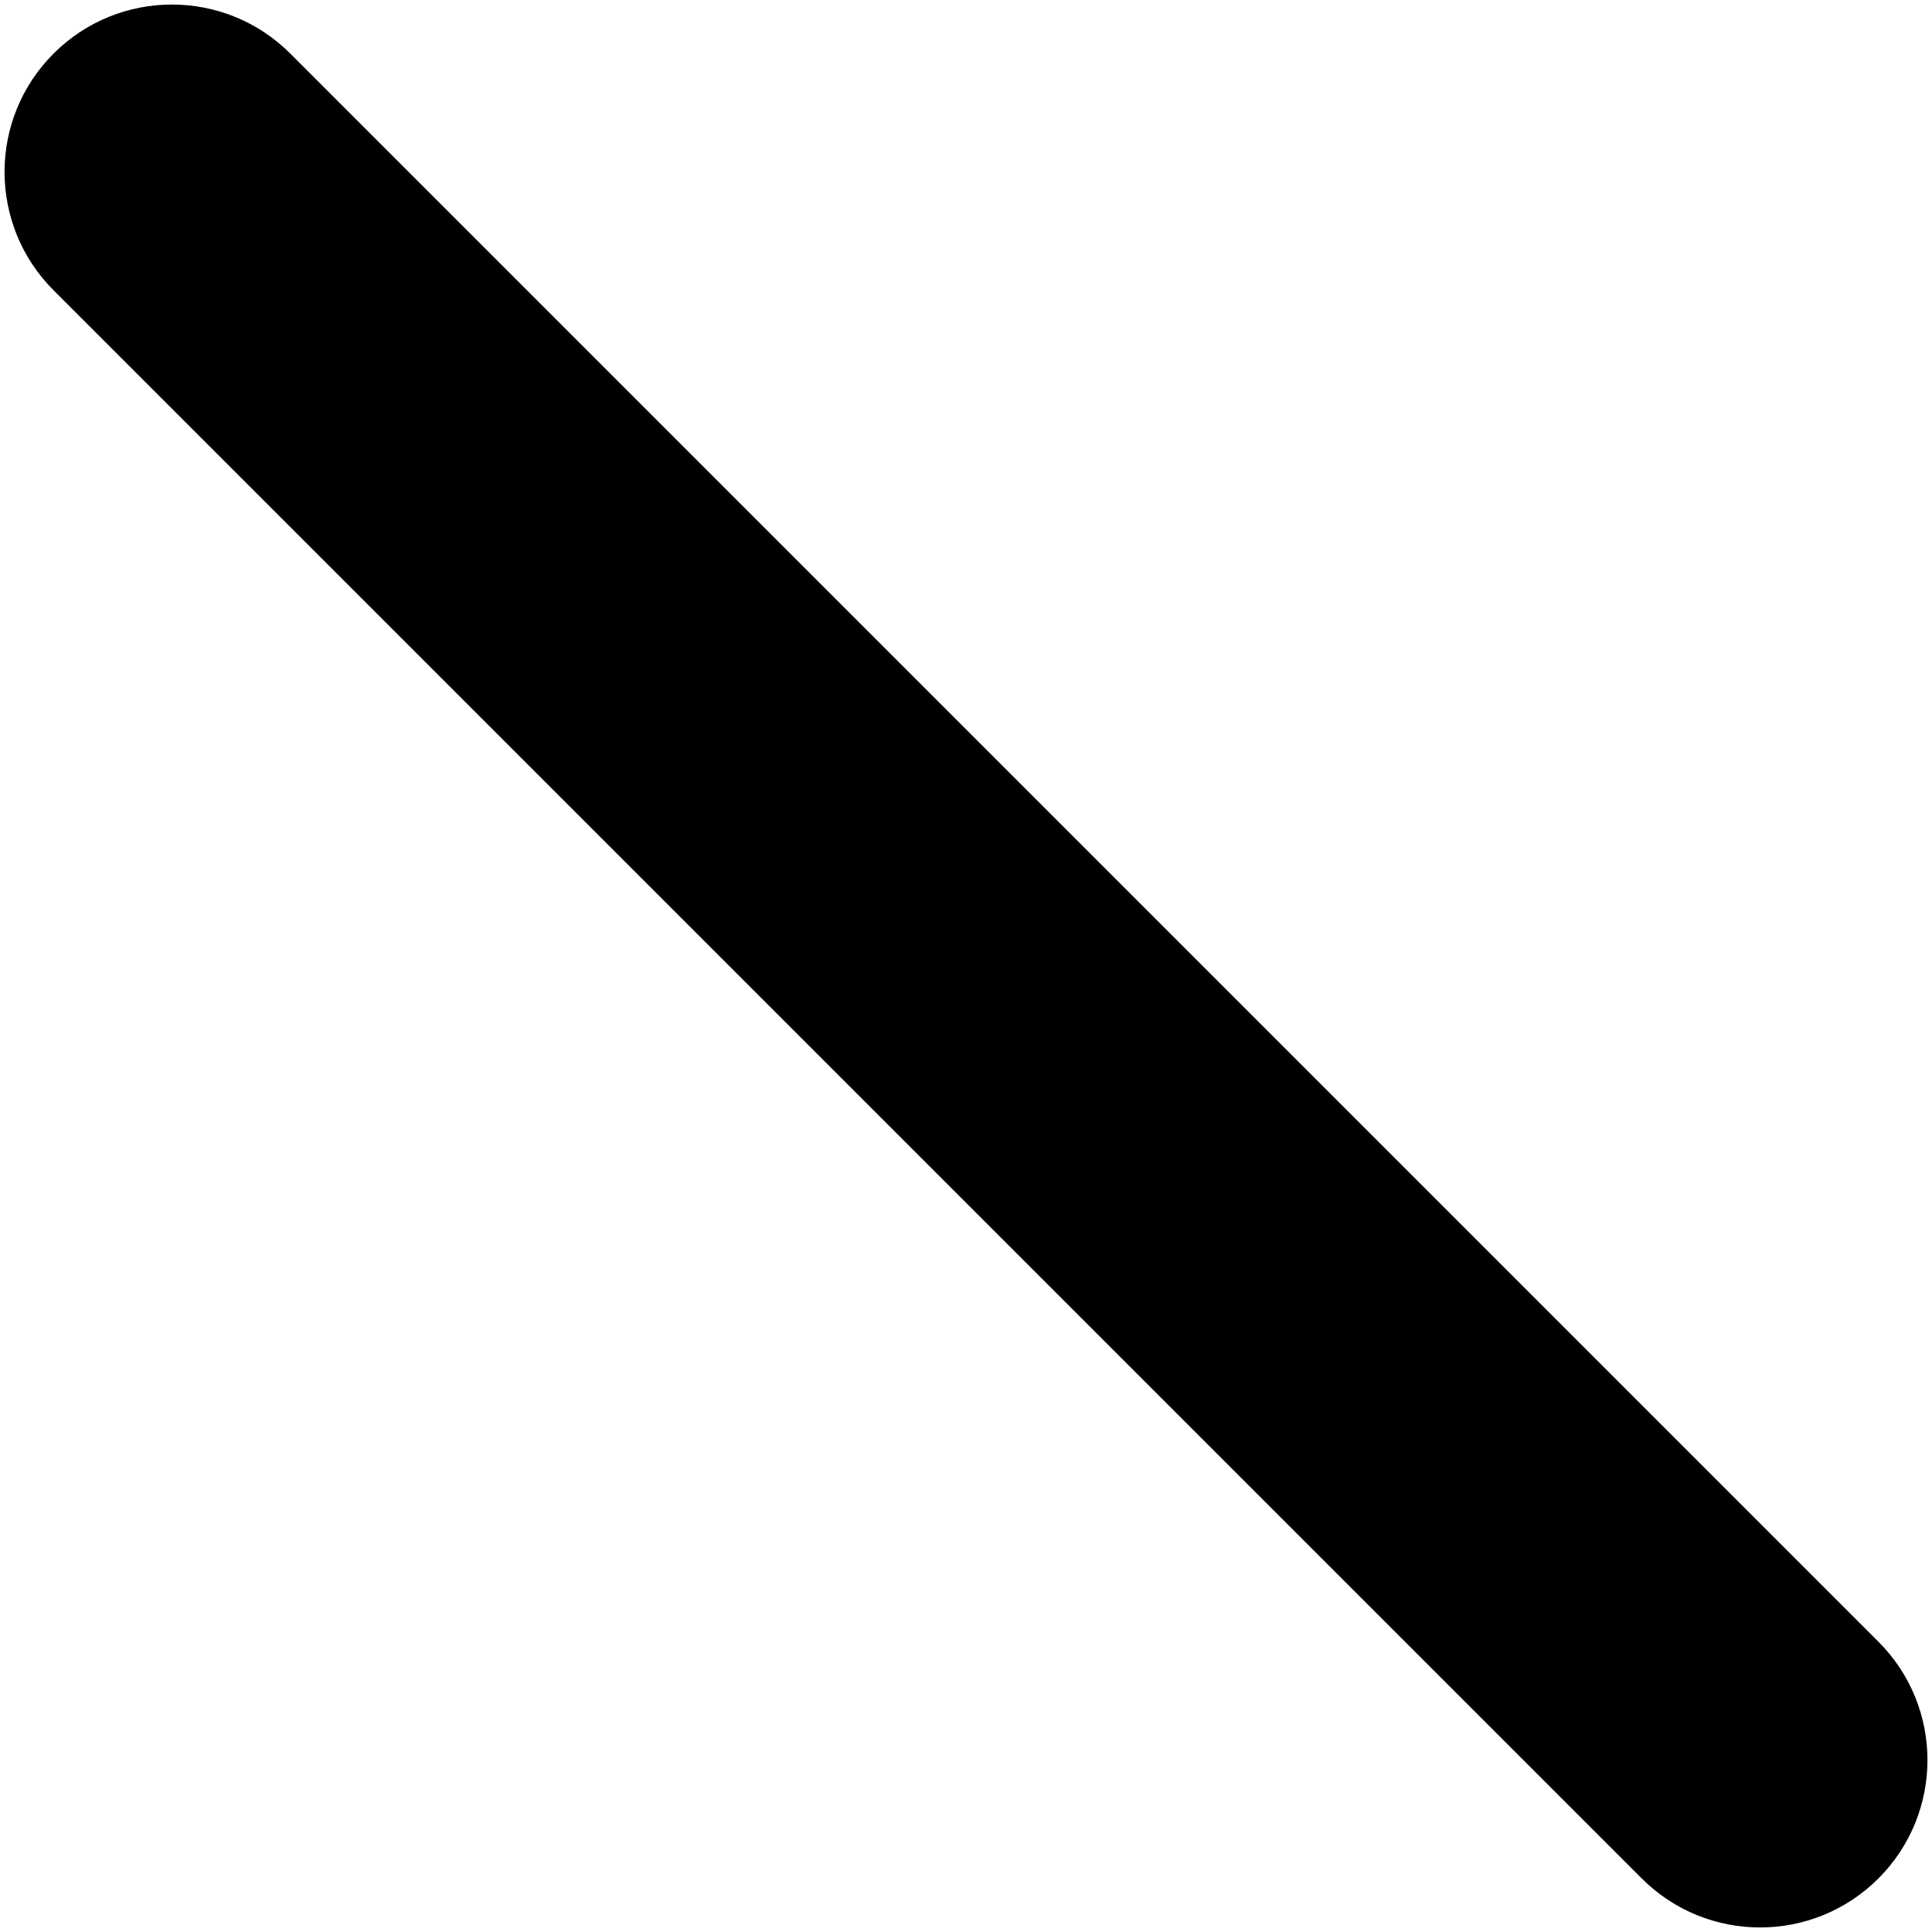
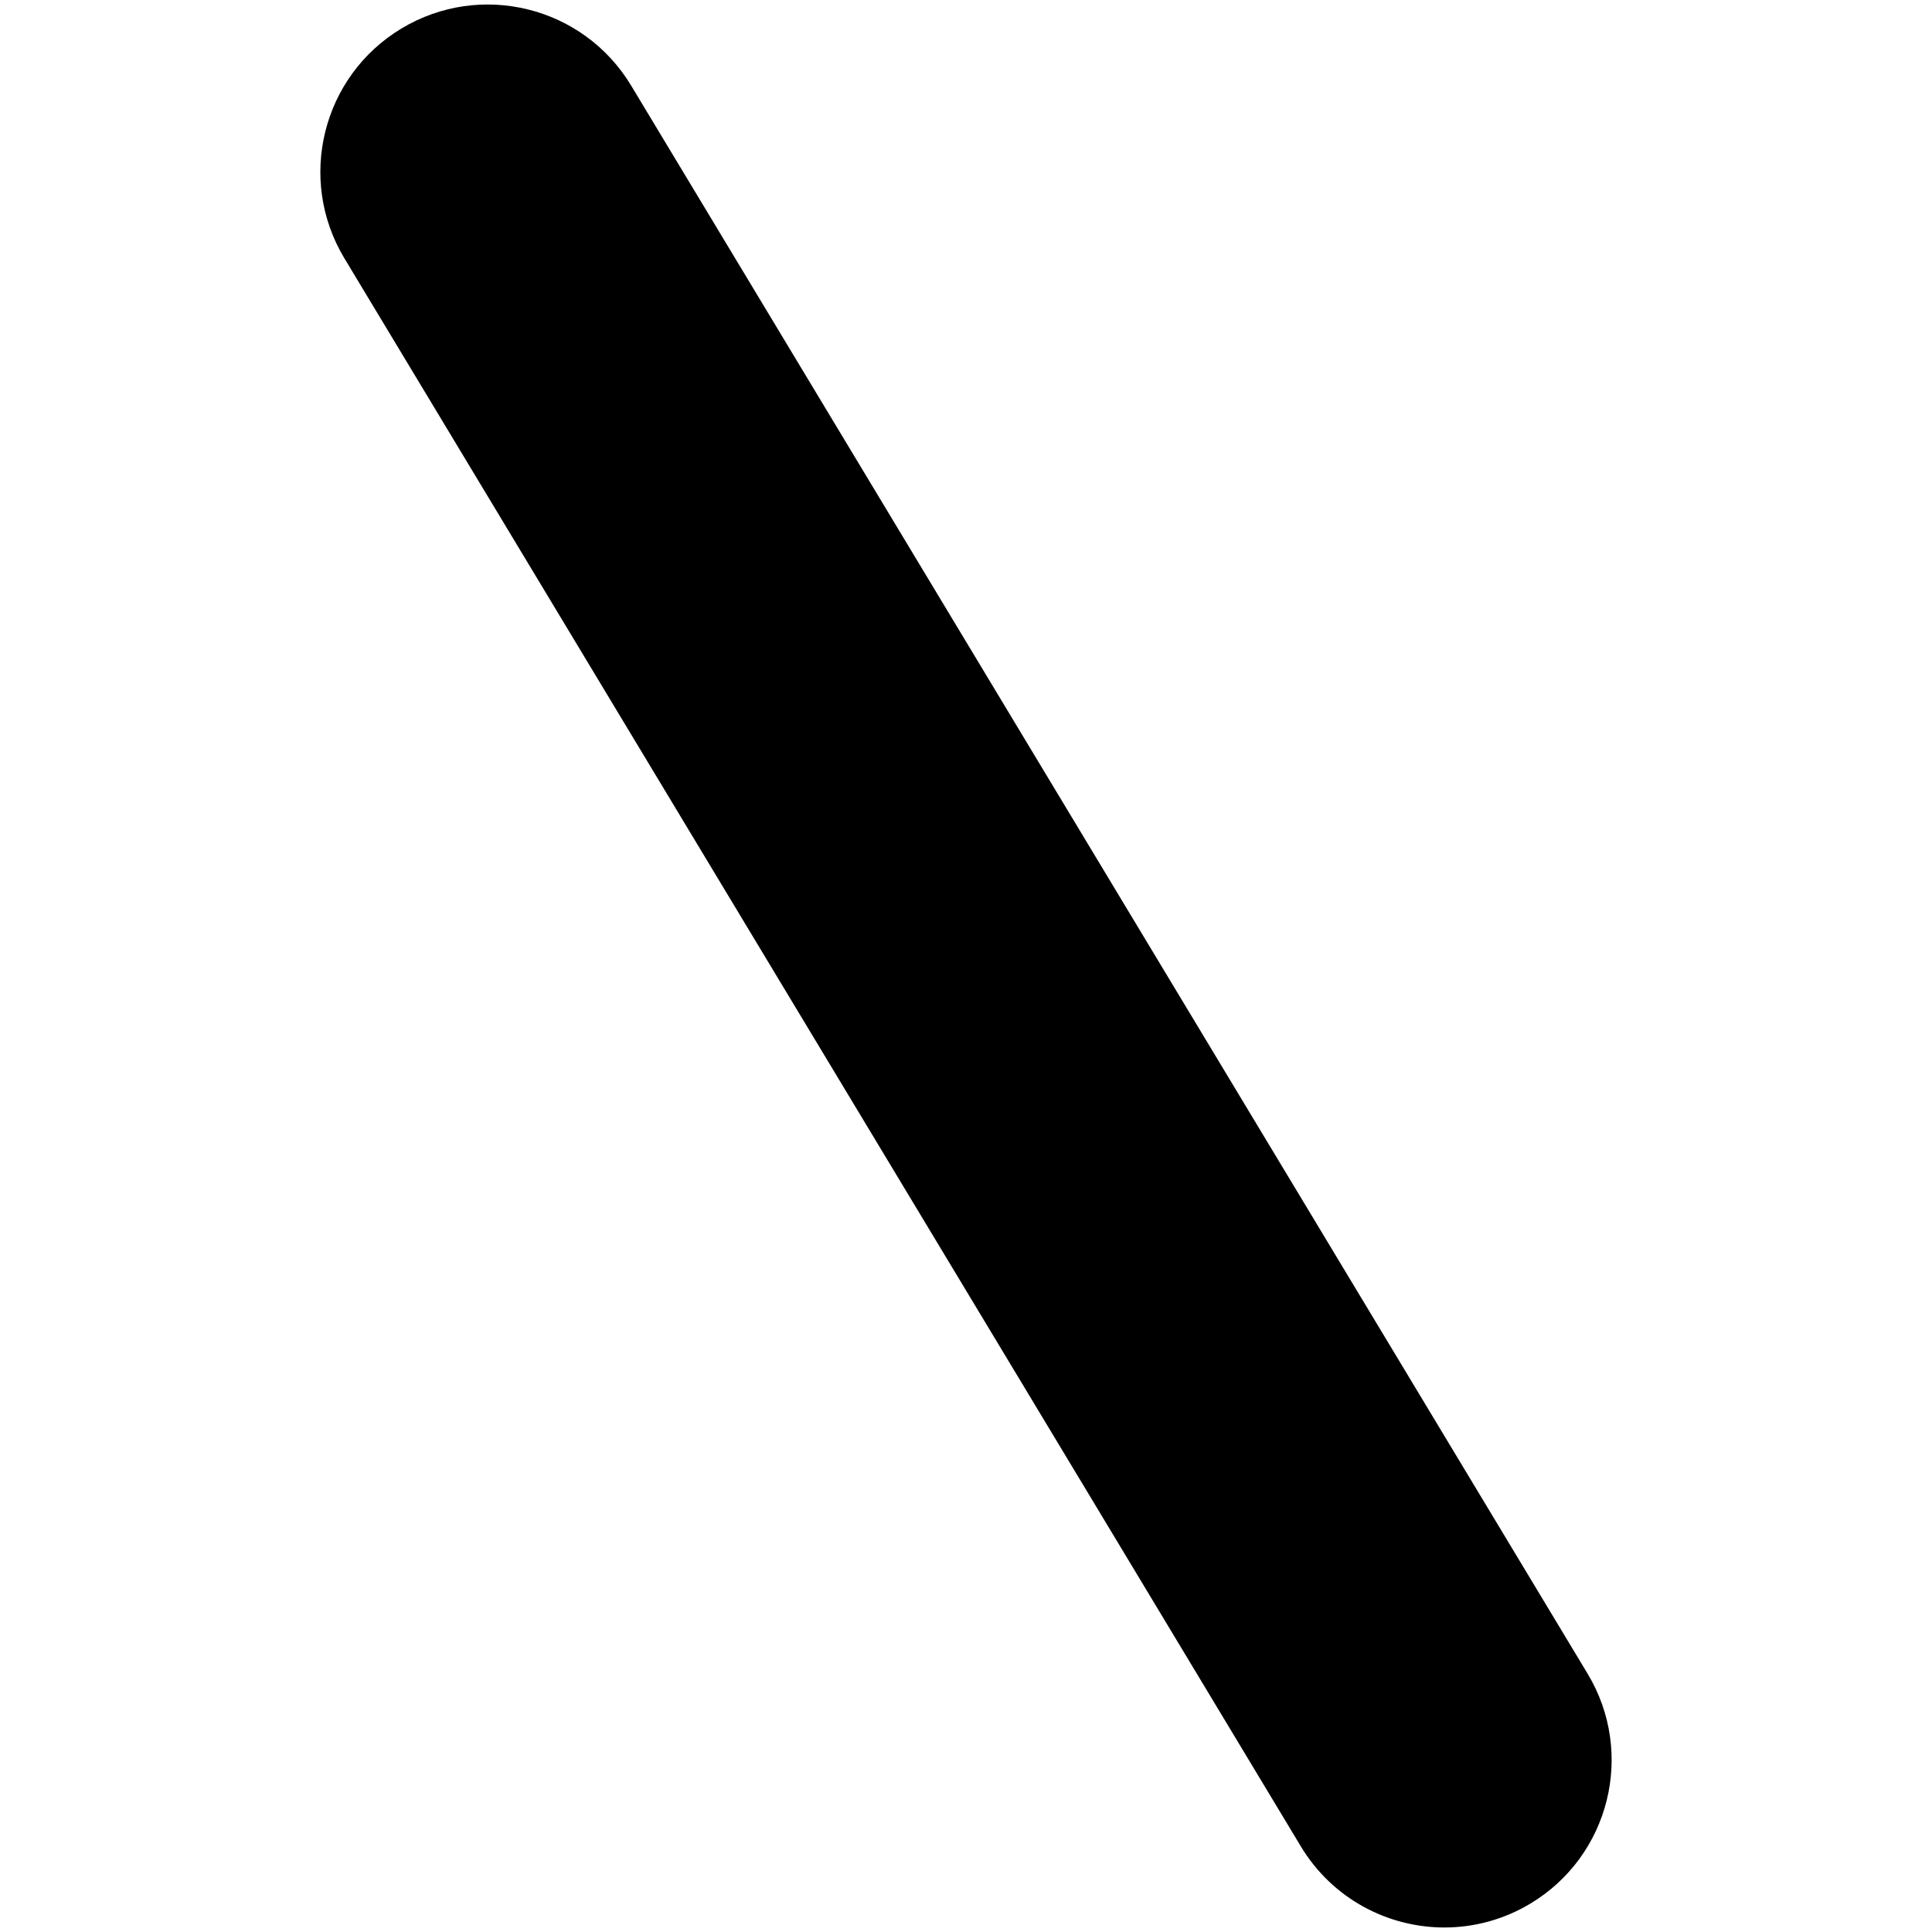
- <svg xmlns="http://www.w3.org/2000/svg" version="1.0" id="Layer_1" x="0px" y="0px" width="202px" height="202px" viewBox="0 0 202 202" enable-background="new 0 0 202 202" xml:space="preserve">
+ <svg xmlns="http://www.w3.org/2000/svg" version="1.1" id="Layer_1" x="0px" y="0px" width="202px" height="202px" viewBox="0 0 202 202" enable-background="new 0 0 202 202" xml:space="preserve">
  <g>
-     <path fill="none" stroke="#000000" stroke-width="35" stroke-linecap="round" stroke-linejoin="round" stroke-miterlimit="3" d="   M579.85,733.8l-80.3,162.3c-25.2-0.198-44.7-10.398-58.5-30.6c-13.898-20.366-20.966-44.7-21.2-73   c-0.198-24.5,5.234-45.066,16.302-61.7" />
+     <path fill="none" stroke="#000000" stroke-width="35" stroke-linecap="round" stroke-linejoin="round" stroke-miterlimit="3" d="   M579.85,733.8l-80.3,162.3c-25.2-0.197-44.7-10.397-58.5-30.6c-13.897-20.366-20.966-44.7-21.2-73   c-0.197-24.5,5.234-45.066,16.303-61.7" />
  </g>
-   <path d="M184.025,201.525c-4.479,0-8.957-1.709-12.374-5.126L5.601,30.35c-6.834-6.834-6.834-17.915,0-24.749  c6.834-6.834,17.915-6.834,24.749,0l166.05,166.051c6.835,6.834,6.835,17.914,0,24.748  C192.982,199.816,188.504,201.525,184.025,201.525z" />
+   <path d="M151.02,201.528c-5.935,0-11.723-3.02-15.008-8.475L36.006,27.003c-4.986-8.28-2.317-19.034,5.962-24.02  c8.28-4.986,19.033-2.317,24.02,5.963l100.006,166.051c4.986,8.279,2.316,19.033-5.963,24.02  C157.207,200.718,154.093,201.528,151.02,201.528z" />
</svg>
